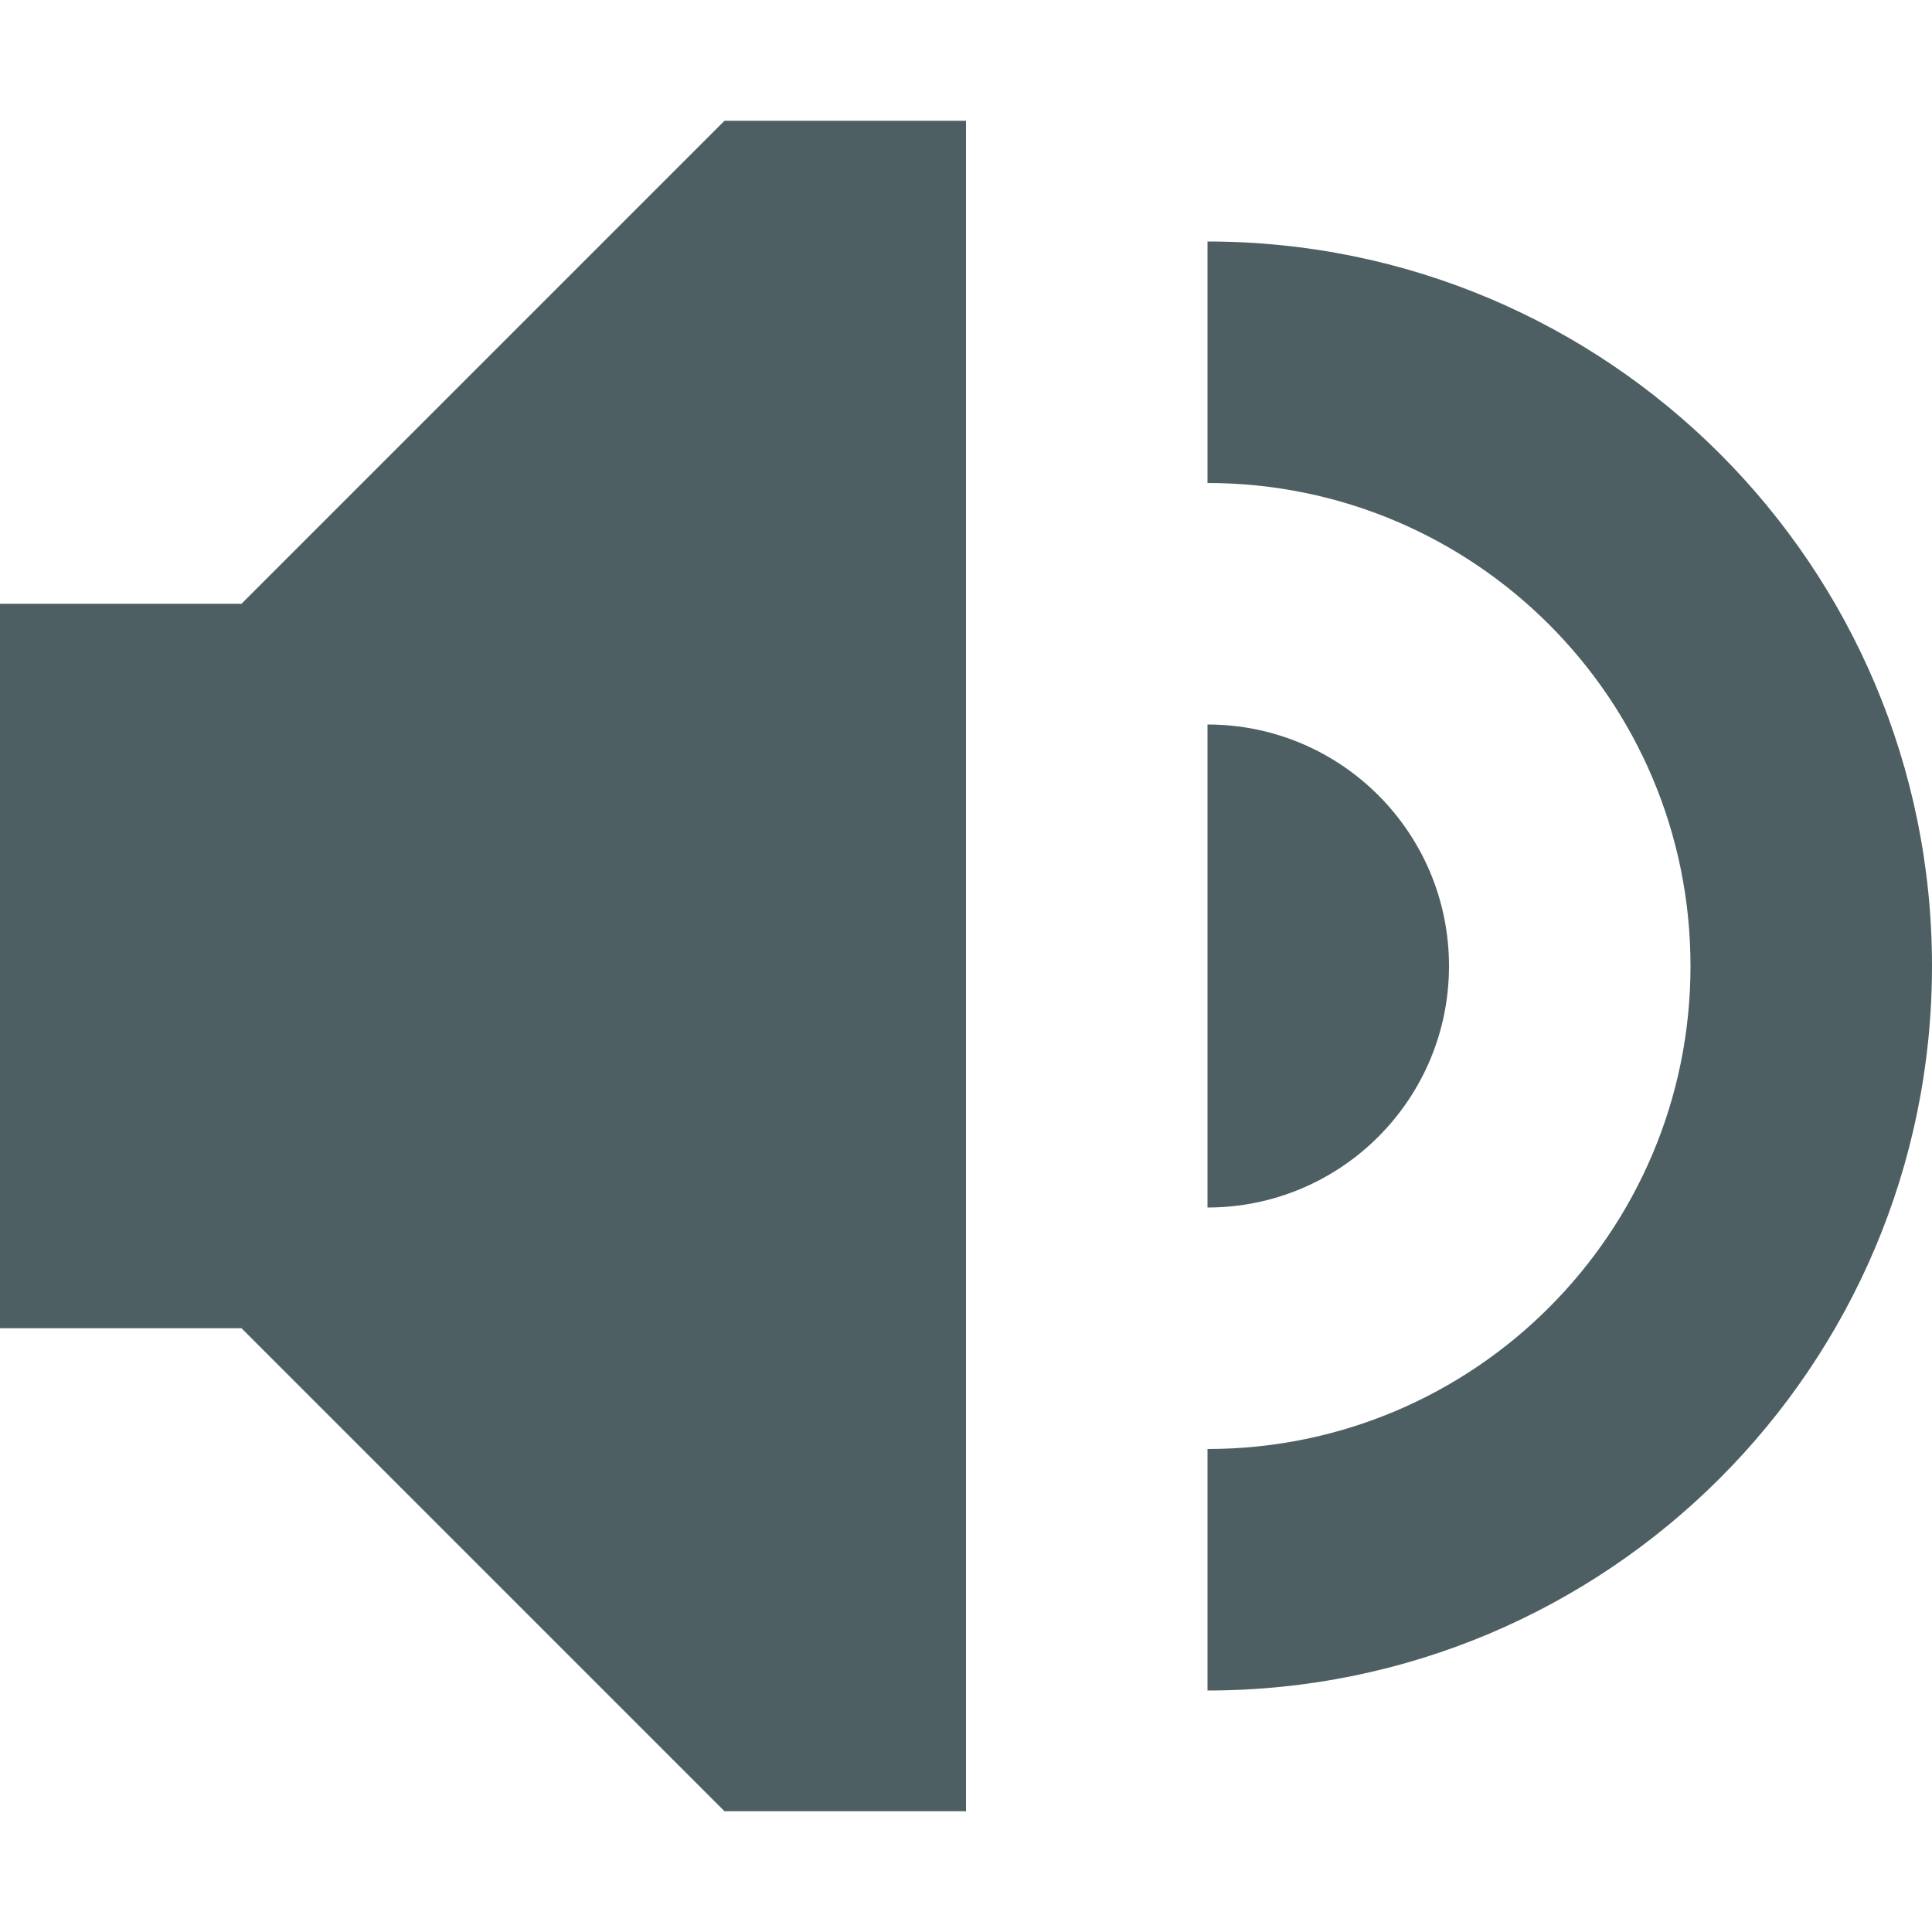
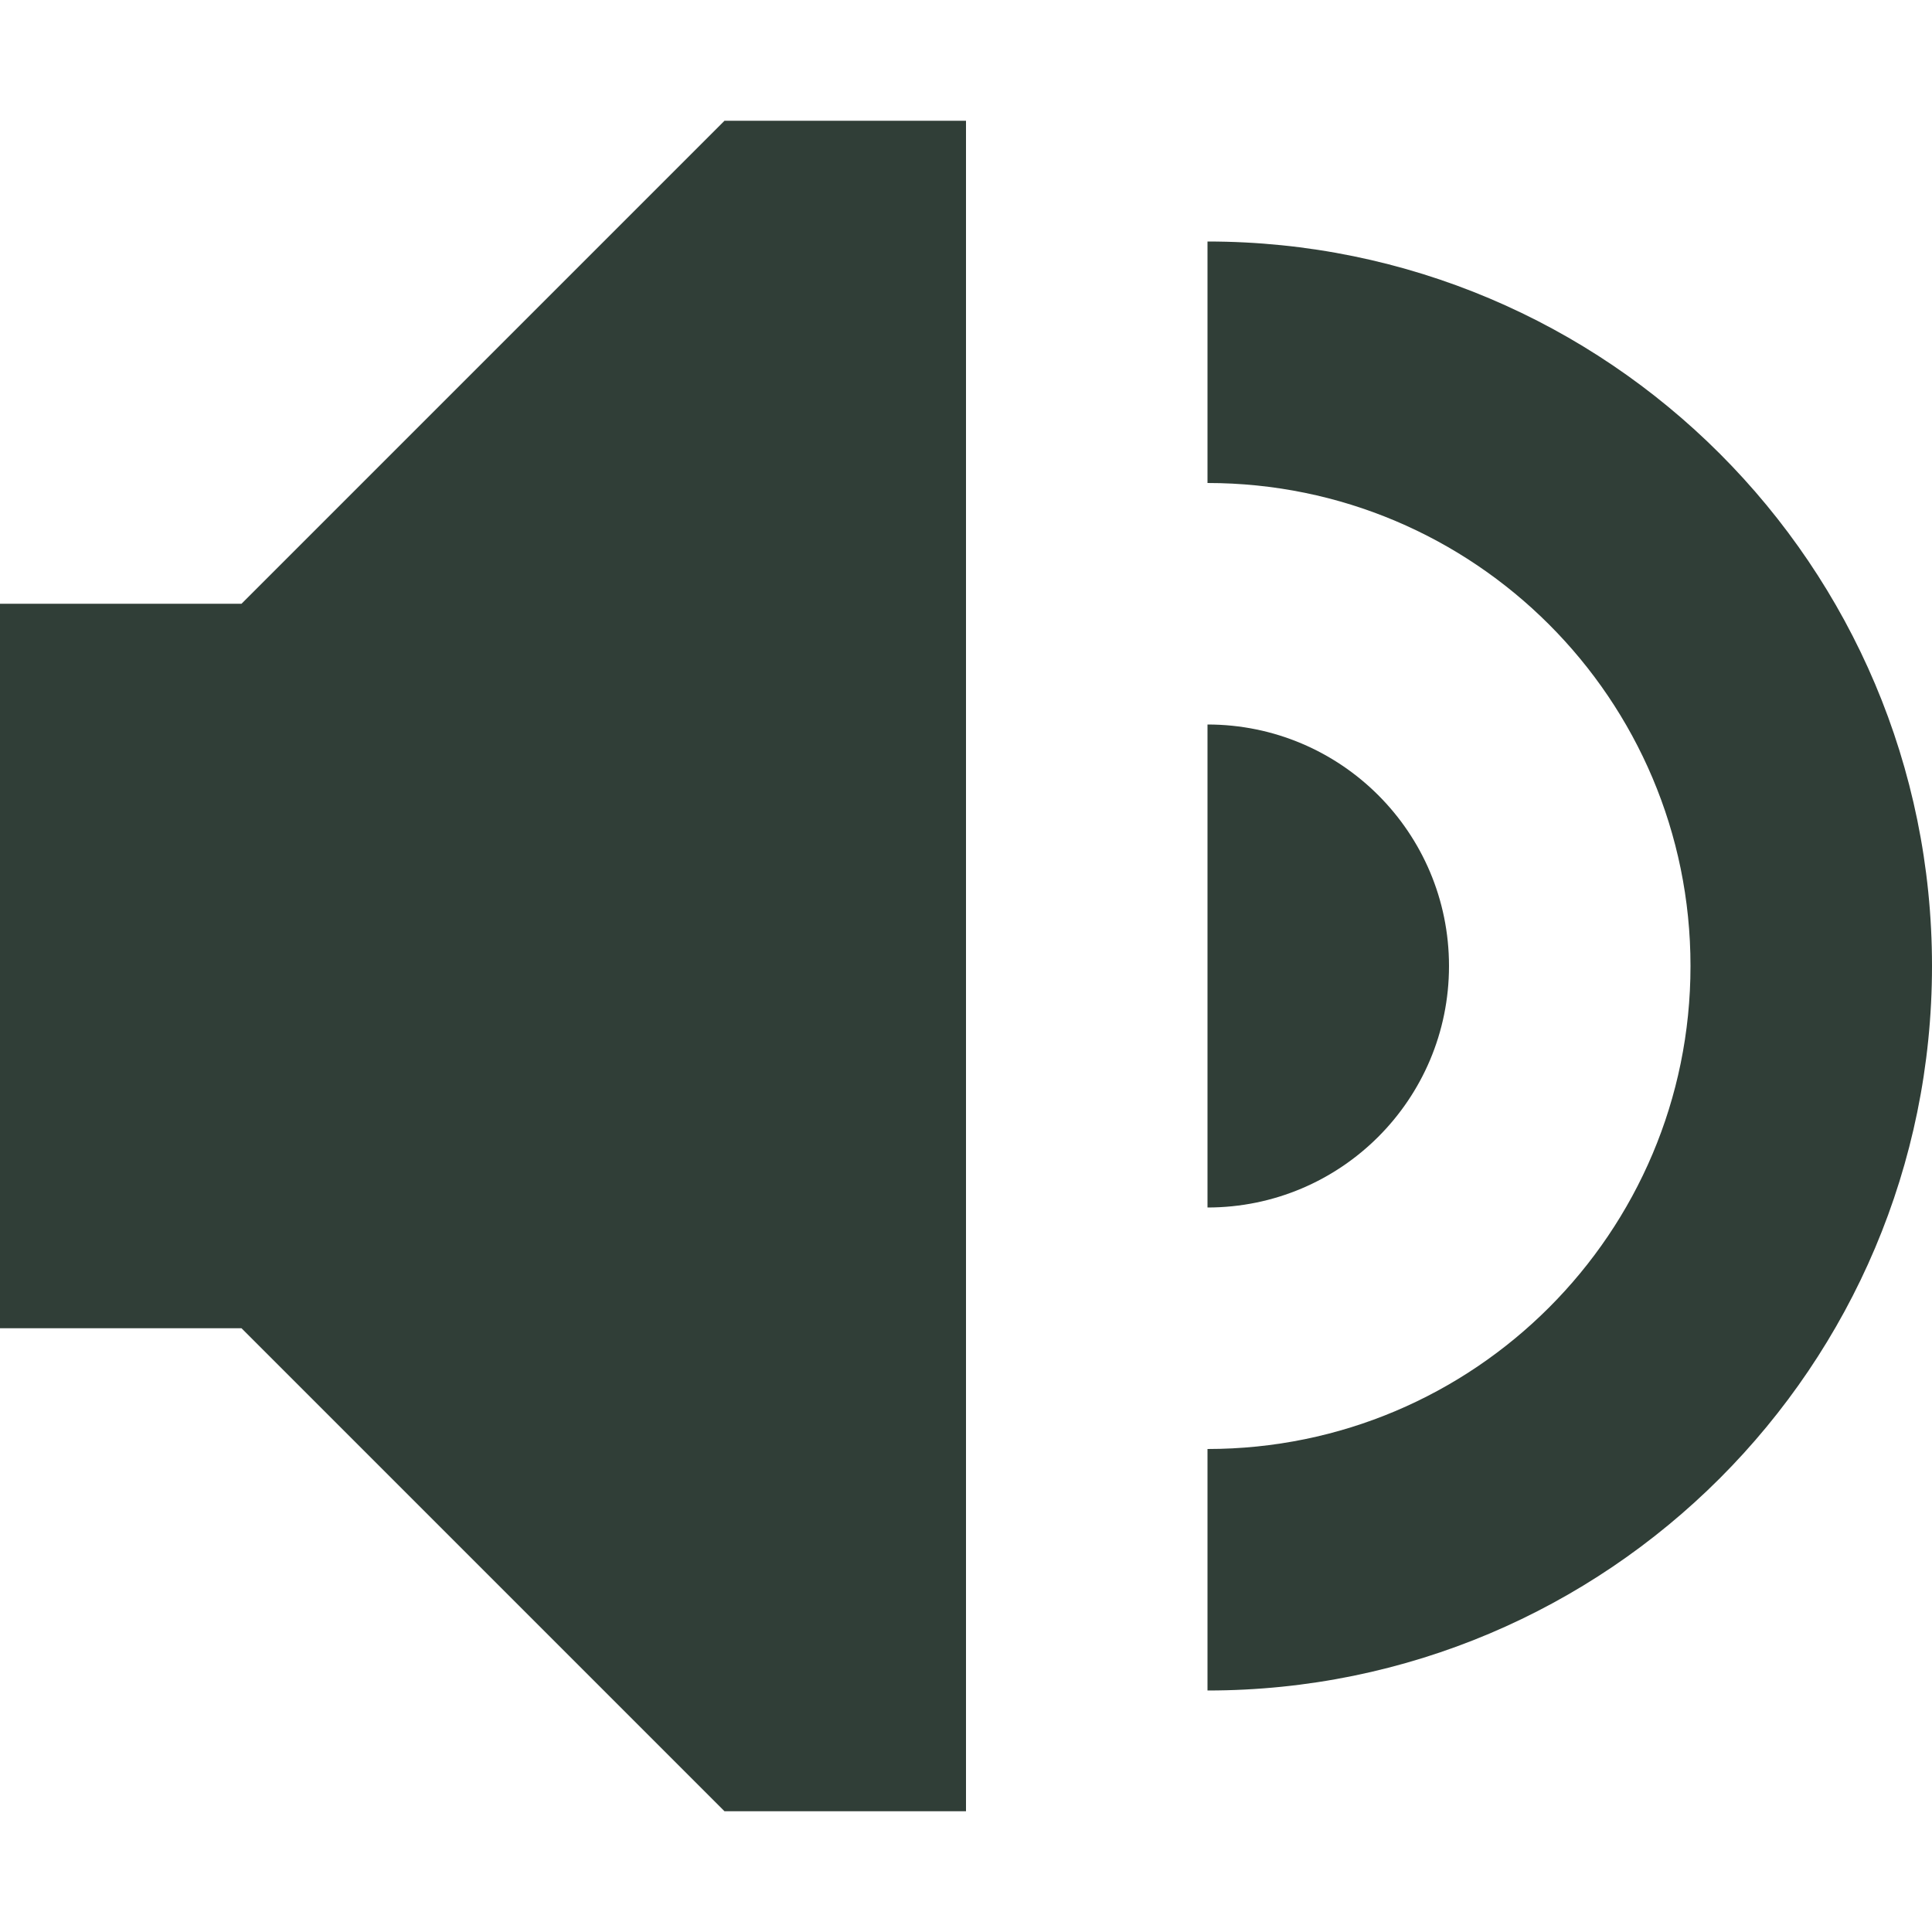
<svg xmlns="http://www.w3.org/2000/svg" width="800px" height="800px" viewBox="0 0 16 16" fill="none">
-   <path d="M6 1H8V15H6L2 11H0V5H2L6 1Z" fill="#4e5f63" />
-   <path d="M14 8C14 5.791 12.209 4 10 4V2C13.314 2 16 4.686 16 8C16 11.314 13.314 14 10 14V12C12.209 12 14 10.209 14 8Z" fill="#4e5f63" />
-   <path d="M12 8C12 9.105 11.105 10 10 10V6C11.105 6 12 6.895 12 8Z" fill="#4e5f63" />
+   <path d="M6 1H8V15H6L2 11H0V5H2L6 1Z" fill="#303E37" />
+   <path d="M14 8C14 5.791 12.209 4 10 4V2C13.314 2 16 4.686 16 8C16 11.314 13.314 14 10 14V12C12.209 12 14 10.209 14 8Z" fill="#303E37" />
+   <path d="M12 8C12 9.105 11.105 10 10 10V6C11.105 6 12 6.895 12 8Z" fill="#303E37" />
</svg>
